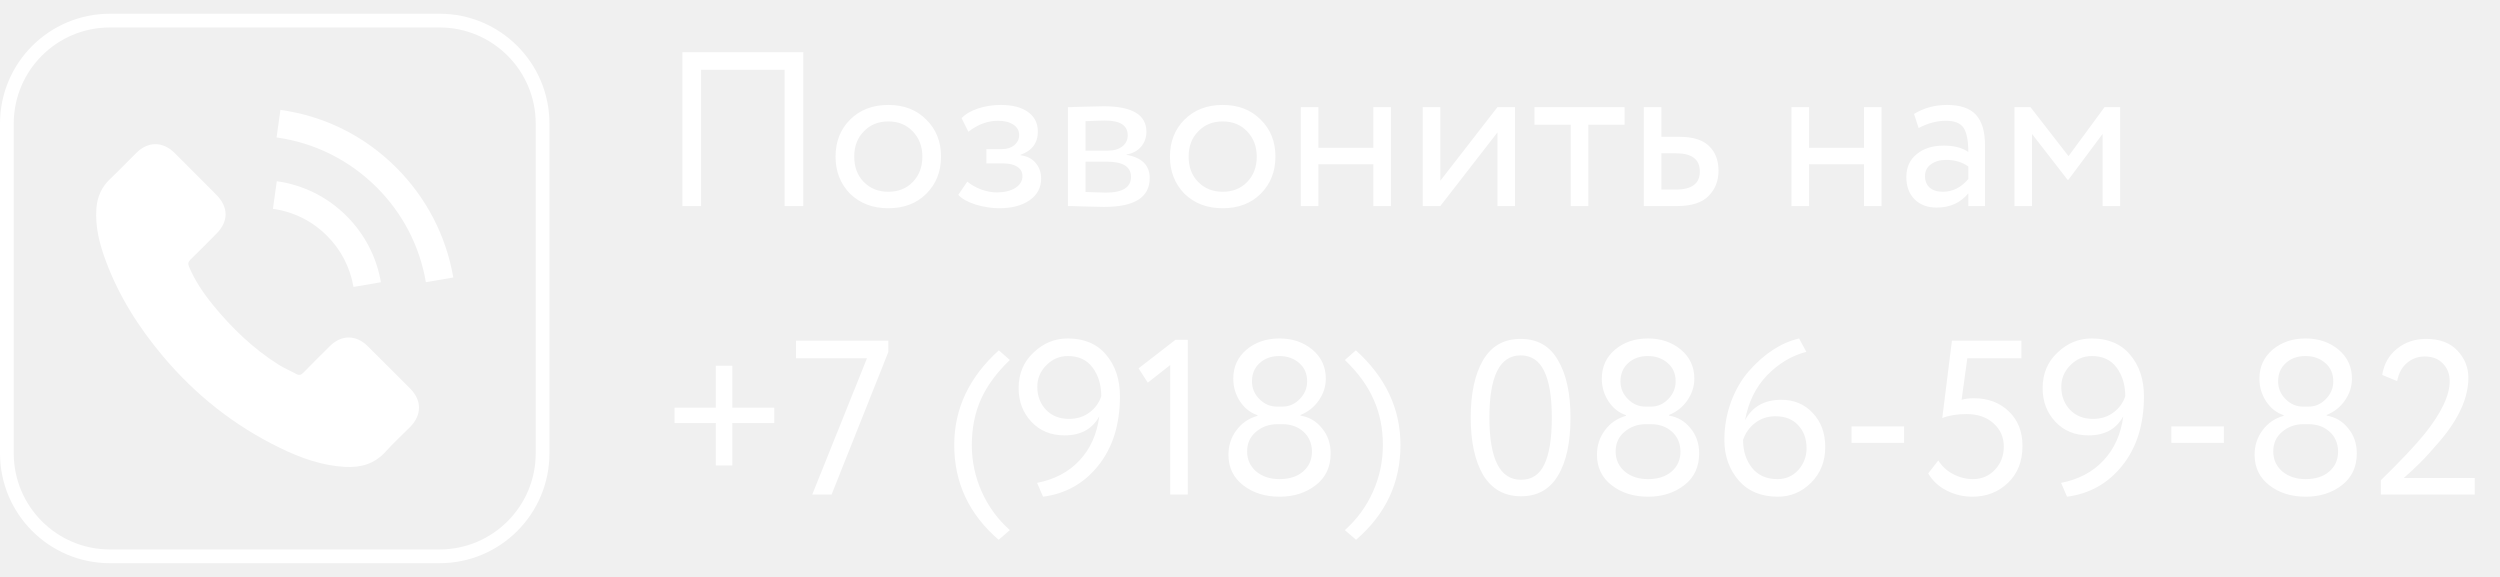
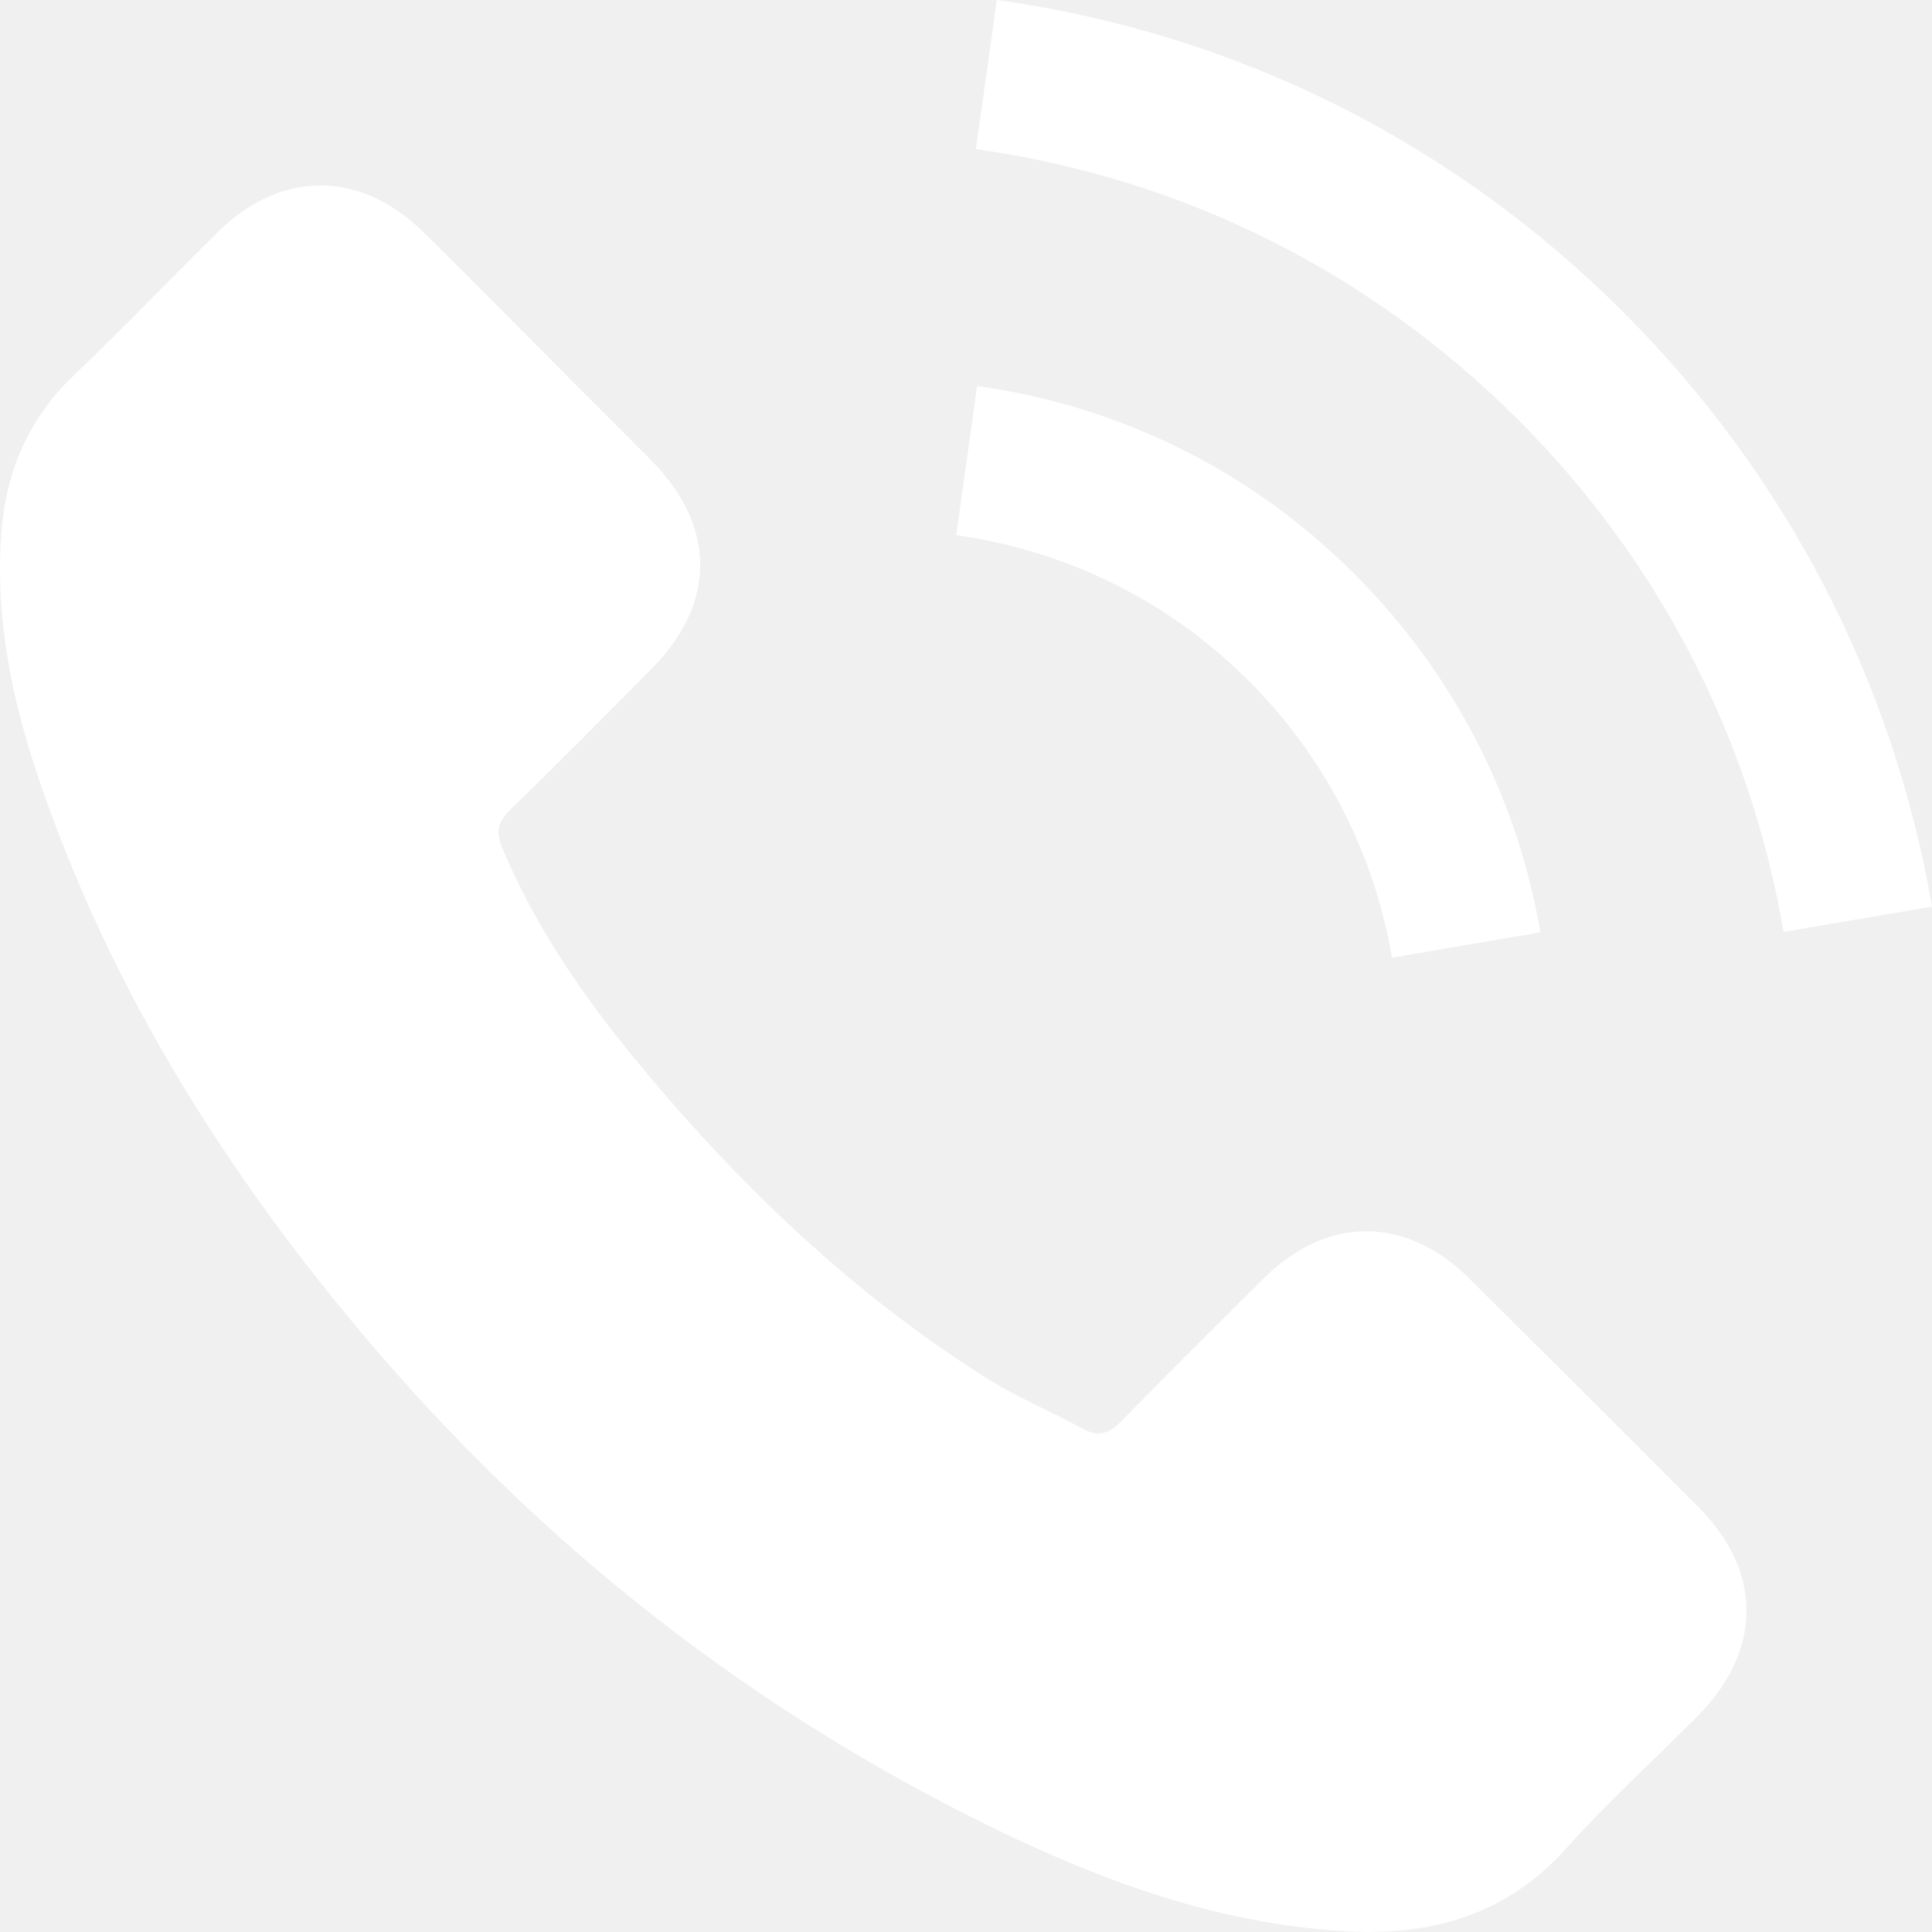
- <svg xmlns="http://www.w3.org/2000/svg" width="182" height="42" viewBox="0 0 182 42" fill="none">
-   <path d="M26.767 25.199C25.918 24.36 24.857 24.36 24.013 25.199C23.369 25.837 22.725 26.476 22.092 27.125C21.919 27.303 21.773 27.341 21.562 27.222C21.145 26.995 20.702 26.811 20.302 26.562C18.435 25.388 16.871 23.878 15.486 22.18C14.799 21.336 14.188 20.432 13.76 19.415C13.674 19.209 13.69 19.074 13.858 18.906C14.502 18.284 15.129 17.646 15.762 17.007C16.644 16.12 16.644 15.081 15.757 14.188C15.254 13.68 14.75 13.182 14.247 12.674C13.728 12.154 13.214 11.629 12.689 11.115C11.84 10.287 10.779 10.287 9.935 11.121C9.286 11.759 8.664 12.414 8.004 13.041C7.392 13.62 7.084 14.329 7.019 15.157C6.916 16.504 7.246 17.776 7.711 19.015C8.664 21.579 10.114 23.857 11.872 25.945C14.247 28.77 17.082 31.004 20.399 32.616C21.892 33.341 23.44 33.899 25.122 33.991C26.28 34.056 27.286 33.763 28.093 32.86C28.644 32.243 29.267 31.68 29.851 31.091C30.717 30.214 30.722 29.154 29.862 28.288C28.834 27.255 27.8 26.227 26.767 25.199Z" fill="white" />
-   <path d="M25.734 20.888L27.73 20.547C27.417 18.713 26.551 17.052 25.236 15.732C23.846 14.341 22.087 13.465 20.15 13.194L19.869 15.202C21.368 15.413 22.731 16.089 23.808 17.166C24.825 18.183 25.49 19.471 25.734 20.888Z" fill="white" />
-   <path d="M28.856 12.209C26.551 9.904 23.634 8.449 20.415 8L20.134 10.007C22.915 10.397 25.436 11.658 27.427 13.643C29.316 15.531 30.555 17.917 31.003 20.541L33 20.201C32.475 17.16 31.041 14.401 28.856 12.209Z" fill="white" />
-   <rect x="0.5" y="1.5" width="39" height="39" rx="7.5" stroke="white" />
-   <path d="M58.48 15H57.12V5.08H51.04V15H49.68V3.8H58.48V15ZM61.884 14.104C61.18 13.379 60.828 12.477 60.828 11.4C60.828 10.312 61.18 9.416 61.884 8.712C62.599 7.997 63.527 7.64 64.668 7.64C65.81 7.64 66.732 7.997 67.436 8.712C68.151 9.416 68.508 10.312 68.508 11.4C68.508 12.488 68.151 13.389 67.436 14.104C66.732 14.808 65.81 15.16 64.668 15.16C63.538 15.16 62.61 14.808 61.884 14.104ZM62.892 9.56C62.423 10.029 62.188 10.643 62.188 11.4C62.188 12.157 62.418 12.771 62.876 13.24C63.346 13.72 63.943 13.96 64.668 13.96C65.394 13.96 65.986 13.725 66.444 13.256C66.914 12.776 67.148 12.157 67.148 11.4C67.148 10.664 66.914 10.051 66.444 9.56C65.986 9.08 65.394 8.84 64.668 8.84C63.943 8.84 63.351 9.08 62.892 9.56ZM72.739 15.16C72.195 15.16 71.619 15.069 71.011 14.888C70.424 14.696 70.008 14.461 69.763 14.184L70.419 13.224C70.707 13.459 71.049 13.651 71.443 13.8C71.849 13.939 72.216 14.008 72.547 14.008C73.102 14.008 73.555 13.901 73.907 13.688C74.259 13.464 74.435 13.176 74.435 12.824C74.435 12.525 74.307 12.296 74.051 12.136C73.806 11.976 73.465 11.896 73.027 11.896H71.811V10.856H72.947C73.31 10.856 73.609 10.76 73.843 10.568C74.078 10.365 74.195 10.12 74.195 9.832C74.195 9.512 74.056 9.261 73.779 9.08C73.502 8.888 73.129 8.792 72.659 8.792C71.902 8.792 71.182 9.059 70.499 9.592L70.003 8.6C70.291 8.301 70.691 8.067 71.203 7.896C71.726 7.725 72.275 7.64 72.851 7.64C73.704 7.64 74.366 7.811 74.835 8.152C75.315 8.493 75.555 8.968 75.555 9.576C75.555 10.408 75.134 10.973 74.291 11.272V11.304C74.76 11.357 75.129 11.544 75.395 11.864C75.662 12.173 75.795 12.552 75.795 13C75.795 13.661 75.513 14.189 74.947 14.584C74.392 14.968 73.656 15.16 72.739 15.16ZM77.746 15V7.8C77.799 7.8 77.874 7.8 77.97 7.8C78.066 7.789 78.204 7.784 78.386 7.784C78.567 7.773 78.732 7.768 78.882 7.768C79.671 7.747 80.162 7.736 80.354 7.736C82.423 7.736 83.458 8.355 83.458 9.592C83.458 10.019 83.324 10.387 83.058 10.696C82.791 10.995 82.444 11.176 82.018 11.24V11.272C83.138 11.475 83.698 12.04 83.698 12.968C83.698 14.365 82.594 15.064 80.386 15.064C80.279 15.064 79.81 15.053 78.978 15.032C78.818 15.032 78.642 15.027 78.45 15.016C78.258 15.016 78.108 15.011 78.002 15C77.895 15 77.81 15 77.746 15ZM80.562 11.768H79.026V13.976C79.794 14.008 80.284 14.024 80.498 14.024C81.724 14.024 82.338 13.64 82.338 12.872C82.338 12.136 81.746 11.768 80.562 11.768ZM80.45 8.776C80.14 8.776 79.666 8.792 79.026 8.824V10.968H80.642C81.079 10.968 81.431 10.867 81.698 10.664C81.964 10.461 82.098 10.189 82.098 9.848C82.098 9.133 81.548 8.776 80.45 8.776ZM86.228 14.104C85.524 13.379 85.172 12.477 85.172 11.4C85.172 10.312 85.524 9.416 86.228 8.712C86.943 7.997 87.871 7.64 89.012 7.64C90.153 7.64 91.076 7.997 91.78 8.712C92.495 9.416 92.852 10.312 92.852 11.4C92.852 12.488 92.495 13.389 91.78 14.104C91.076 14.808 90.153 15.16 89.012 15.16C87.881 15.16 86.953 14.808 86.228 14.104ZM87.236 9.56C86.767 10.029 86.532 10.643 86.532 11.4C86.532 12.157 86.761 12.771 87.22 13.24C87.689 13.72 88.287 13.96 89.012 13.96C89.737 13.96 90.329 13.725 90.788 13.256C91.257 12.776 91.492 12.157 91.492 11.4C91.492 10.664 91.257 10.051 90.788 9.56C90.329 9.08 89.737 8.84 89.012 8.84C88.287 8.84 87.695 9.08 87.236 9.56ZM101.259 15H99.979V11.96H95.979V15H94.699V7.8H95.979V10.76H99.979V7.8H101.259V15ZM109.014 9.64L104.854 15H103.574V7.8H104.854V13.16L109.014 7.8H110.294V15H109.014V9.64ZM114.349 9.08H111.709V7.8H118.269V9.08H115.629V15H114.349V9.08ZM122.1 15H119.668V7.8H120.948V9.96H122.26C123.241 9.96 123.961 10.184 124.42 10.632C124.878 11.069 125.108 11.672 125.108 12.44C125.108 13.165 124.868 13.773 124.388 14.264C123.908 14.755 123.145 15 122.1 15ZM122.02 11.16H120.948V13.8H122.004C123.166 13.8 123.748 13.363 123.748 12.488C123.748 11.603 123.172 11.16 122.02 11.16ZM136.978 15H135.698V11.96H131.698V15H130.418V7.8H131.698V10.76H135.698V7.8H136.978V15ZM139.677 9.32L139.341 8.296C140.055 7.859 140.855 7.64 141.741 7.64C142.711 7.64 143.415 7.88 143.853 8.36C144.29 8.84 144.509 9.581 144.509 10.584V15H143.293V14.072C142.727 14.765 141.959 15.112 140.989 15.112C140.327 15.112 139.794 14.915 139.389 14.52C138.983 14.115 138.781 13.571 138.781 12.888C138.781 12.184 139.031 11.629 139.533 11.224C140.034 10.808 140.69 10.6 141.501 10.6C142.258 10.6 142.855 10.755 143.293 11.064C143.293 10.253 143.181 9.672 142.957 9.32C142.733 8.968 142.301 8.792 141.661 8.792C141.01 8.792 140.349 8.968 139.677 9.32ZM141.437 13.96C142.151 13.96 142.77 13.651 143.293 13.032V12.12C142.845 11.8 142.306 11.64 141.677 11.64C141.239 11.64 140.871 11.747 140.573 11.96C140.285 12.163 140.141 12.451 140.141 12.824C140.141 13.176 140.253 13.453 140.477 13.656C140.711 13.859 141.031 13.96 141.437 13.96ZM147.932 15H146.652V7.8H147.82L150.588 11.368L153.212 7.8H154.348V15H153.068V9.752L150.572 13.096H150.524L147.932 9.752V15ZM52.112 30.8H49.104V29.68H52.112V26.624H53.312V29.68H56.368V30.8H53.312V33.888H52.112V30.8ZM63.117 26.08H57.949V24.8H64.669V25.632L60.541 36H59.133L63.117 26.08ZM73.516 38.592L72.7 39.296C70.546 37.44 69.468 35.141 69.468 32.4C69.468 29.755 70.551 27.456 72.716 25.504L73.516 26.208C72.556 27.125 71.852 28.085 71.404 29.088C70.967 30.08 70.748 31.184 70.748 32.4C70.748 33.584 70.988 34.715 71.468 35.792C71.948 36.869 72.631 37.803 73.516 38.592ZM81.532 28.848C81.532 30.907 81.004 32.592 79.948 33.904C78.913 35.195 77.574 35.947 75.932 36.16L75.5 35.152C76.769 34.907 77.798 34.363 78.588 33.52C79.377 32.677 79.857 31.605 80.028 30.304C79.526 31.232 78.684 31.696 77.5 31.696C76.518 31.696 75.718 31.371 75.1 30.72C74.47 30.059 74.156 29.237 74.156 28.256C74.156 27.2 74.518 26.336 75.244 25.664C75.958 24.981 76.785 24.64 77.724 24.64C78.929 24.64 79.862 25.035 80.524 25.824C81.196 26.613 81.532 27.621 81.532 28.848ZM80.172 28.848C80.172 28.027 79.964 27.333 79.548 26.768C79.132 26.203 78.529 25.92 77.74 25.92C77.132 25.92 76.609 26.144 76.172 26.592C75.734 27.029 75.516 27.552 75.516 28.16C75.516 28.821 75.724 29.376 76.14 29.824C76.566 30.272 77.126 30.496 77.82 30.496C78.396 30.496 78.892 30.341 79.308 30.032C79.724 29.723 80.012 29.328 80.172 28.848ZM83.56 27.856L82.888 26.816L85.576 24.736H86.472V36H85.192V26.576L83.56 27.856ZM92.951 29.6H93.367C93.847 29.6 94.263 29.419 94.615 29.056C94.977 28.693 95.159 28.261 95.159 27.76C95.159 27.205 94.967 26.763 94.583 26.432C94.199 26.091 93.713 25.92 93.127 25.92C92.551 25.92 92.076 26.091 91.703 26.432C91.329 26.773 91.143 27.216 91.143 27.76C91.143 28.261 91.324 28.693 91.687 29.056C92.049 29.419 92.471 29.6 92.951 29.6ZM93.351 30.88H92.999C92.391 30.88 91.868 31.067 91.431 31.44C91.004 31.803 90.791 32.277 90.791 32.864C90.791 33.451 91.009 33.936 91.447 34.32C91.895 34.693 92.46 34.88 93.143 34.88C93.857 34.88 94.428 34.699 94.855 34.336C95.292 33.963 95.511 33.472 95.511 32.864C95.5 32.267 95.292 31.787 94.887 31.424C94.481 31.061 93.969 30.88 93.351 30.88ZM89.431 33.104C89.431 32.432 89.623 31.84 90.007 31.328C90.391 30.805 90.903 30.453 91.543 30.272V30.224C91.031 30.053 90.609 29.723 90.279 29.232C89.948 28.731 89.783 28.176 89.783 27.568C89.783 26.704 90.103 26 90.743 25.456C91.393 24.912 92.193 24.64 93.143 24.64C94.092 24.64 94.892 24.912 95.543 25.456C96.193 26 96.519 26.704 96.519 27.568C96.519 28.133 96.348 28.661 96.007 29.152C95.676 29.632 95.233 29.984 94.679 30.208V30.256C95.319 30.363 95.841 30.672 96.247 31.184C96.663 31.685 96.871 32.293 96.871 33.008C96.871 33.989 96.513 34.757 95.799 35.312C95.073 35.877 94.193 36.16 93.159 36.16C92.103 36.16 91.217 35.883 90.503 35.328C89.788 34.773 89.431 34.032 89.431 33.104ZM98.722 39.296L97.906 38.592C98.792 37.803 99.474 36.869 99.954 35.792C100.434 34.715 100.674 33.584 100.674 32.4C100.674 31.184 100.45 30.08 100.002 29.088C99.565 28.085 98.866 27.125 97.906 26.208L98.706 25.504C100.872 27.456 101.954 29.755 101.954 32.4C101.954 35.141 100.877 37.44 98.722 39.296ZM114.332 30.4C114.332 32.213 114.028 33.621 113.42 34.624C112.822 35.627 111.926 36.128 110.732 36.128C109.526 36.128 108.609 35.616 107.98 34.592C107.372 33.557 107.068 32.16 107.068 30.4C107.068 28.651 107.366 27.259 107.964 26.224C108.572 25.189 109.484 24.672 110.7 24.672C111.926 24.672 112.833 25.189 113.42 26.224C114.028 27.248 114.332 28.64 114.332 30.4ZM110.732 34.928C111.51 34.928 112.076 34.555 112.428 33.808C112.79 33.061 112.972 31.925 112.972 30.4C112.972 28.885 112.785 27.755 112.412 27.008C112.049 26.251 111.478 25.872 110.7 25.872C109.185 25.872 108.428 27.381 108.428 30.4C108.428 33.419 109.196 34.928 110.732 34.928ZM119.779 29.6H120.195C120.675 29.6 121.091 29.419 121.443 29.056C121.805 28.693 121.987 28.261 121.987 27.76C121.987 27.205 121.795 26.763 121.411 26.432C121.027 26.091 120.541 25.92 119.955 25.92C119.379 25.92 118.904 26.091 118.531 26.432C118.157 26.773 117.971 27.216 117.971 27.76C117.971 28.261 118.152 28.693 118.515 29.056C118.877 29.419 119.299 29.6 119.779 29.6ZM120.179 30.88H119.827C119.219 30.88 118.696 31.067 118.259 31.44C117.832 31.803 117.619 32.277 117.619 32.864C117.619 33.451 117.837 33.936 118.275 34.32C118.723 34.693 119.288 34.88 119.971 34.88C120.685 34.88 121.256 34.699 121.683 34.336C122.12 33.963 122.339 33.472 122.339 32.864C122.328 32.267 122.12 31.787 121.715 31.424C121.309 31.061 120.797 30.88 120.179 30.88ZM116.259 33.104C116.259 32.432 116.451 31.84 116.835 31.328C117.219 30.805 117.731 30.453 118.371 30.272V30.224C117.859 30.053 117.437 29.723 117.107 29.232C116.776 28.731 116.611 28.176 116.611 27.568C116.611 26.704 116.931 26 117.571 25.456C118.221 24.912 119.021 24.64 119.971 24.64C120.92 24.64 121.72 24.912 122.371 25.456C123.021 26 123.347 26.704 123.347 27.568C123.347 28.133 123.176 28.661 122.835 29.152C122.504 29.632 122.061 29.984 121.507 30.208V30.256C122.147 30.363 122.669 30.672 123.075 31.184C123.491 31.685 123.699 32.293 123.699 33.008C123.699 33.989 123.341 34.757 122.627 35.312C121.901 35.877 121.021 36.16 119.987 36.16C118.931 36.16 118.045 35.883 117.331 35.328C116.616 34.773 116.259 34.032 116.259 33.104ZM125.534 32.032C125.534 31.072 125.694 30.149 126.014 29.264C126.345 28.379 126.782 27.627 127.326 27.008C128.446 25.739 129.662 24.949 130.974 24.64L131.502 25.616C130.446 25.883 129.492 26.453 128.638 27.328C127.817 28.181 127.284 29.269 127.038 30.592C127.572 29.6 128.452 29.104 129.678 29.104C130.606 29.104 131.369 29.424 131.966 30.064C132.574 30.704 132.878 31.531 132.878 32.544C132.878 33.589 132.532 34.459 131.838 35.152C131.156 35.824 130.35 36.16 129.422 36.16C128.217 36.16 127.268 35.765 126.574 34.976C125.881 34.165 125.534 33.184 125.534 32.032ZM126.894 32.032C126.894 32.832 127.113 33.509 127.55 34.064C127.988 34.608 128.606 34.88 129.406 34.88C130.004 34.88 130.505 34.661 130.91 34.224C131.316 33.765 131.518 33.237 131.518 32.64C131.518 31.947 131.316 31.387 130.91 30.96C130.516 30.523 129.961 30.304 129.246 30.304C128.681 30.304 128.185 30.469 127.758 30.8C127.342 31.131 127.054 31.541 126.894 32.032ZM138.618 32.24H134.794V31.04H138.618V32.24ZM141.397 30.432L142.101 24.8H147.157V26.08H143.221L142.805 29.104C143.061 29.029 143.359 28.992 143.701 28.992C144.735 28.992 145.583 29.312 146.245 29.952C146.906 30.581 147.237 31.419 147.237 32.464C147.237 33.584 146.885 34.48 146.181 35.152C145.477 35.824 144.613 36.16 143.589 36.16C142.927 36.16 142.303 36.011 141.717 35.712C141.13 35.413 140.682 34.997 140.373 34.464L141.109 33.52C141.365 33.936 141.722 34.267 142.181 34.512C142.65 34.757 143.13 34.88 143.621 34.88C144.261 34.88 144.794 34.656 145.221 34.208C145.658 33.749 145.877 33.184 145.877 32.512C145.877 31.829 145.626 31.264 145.125 30.816C144.634 30.368 143.978 30.144 143.157 30.144C142.485 30.144 141.898 30.24 141.397 30.432ZM156.079 28.848C156.079 30.907 155.551 32.592 154.495 33.904C153.46 35.195 152.121 35.947 150.479 36.16L150.047 35.152C151.316 34.907 152.345 34.363 153.135 33.52C153.924 32.677 154.404 31.605 154.575 30.304C154.073 31.232 153.231 31.696 152.047 31.696C151.065 31.696 150.265 31.371 149.647 30.72C149.017 30.059 148.703 29.237 148.703 28.256C148.703 27.2 149.065 26.336 149.791 25.664C150.505 24.981 151.332 24.64 152.271 24.64C153.476 24.64 154.409 25.035 155.071 25.824C155.743 26.613 156.079 27.621 156.079 28.848ZM154.719 28.848C154.719 28.027 154.511 27.333 154.095 26.768C153.679 26.203 153.076 25.92 152.286 25.92C151.679 25.92 151.156 26.144 150.719 26.592C150.281 27.029 150.062 27.552 150.062 28.16C150.062 28.821 150.271 29.376 150.687 29.824C151.113 30.272 151.673 30.496 152.367 30.496C152.943 30.496 153.439 30.341 153.855 30.032C154.271 29.723 154.559 29.328 154.719 28.848ZM161.899 32.24H158.075V31.04H161.899V32.24ZM167.654 29.6H168.07C168.55 29.6 168.966 29.419 169.318 29.056C169.68 28.693 169.862 28.261 169.862 27.76C169.862 27.205 169.67 26.763 169.286 26.432C168.902 26.091 168.416 25.92 167.83 25.92C167.254 25.92 166.779 26.091 166.406 26.432C166.032 26.773 165.846 27.216 165.846 27.76C165.846 28.261 166.027 28.693 166.39 29.056C166.752 29.419 167.174 29.6 167.654 29.6ZM168.054 30.88H167.702C167.094 30.88 166.571 31.067 166.134 31.44C165.707 31.803 165.494 32.277 165.494 32.864C165.494 33.451 165.712 33.936 166.15 34.32C166.598 34.693 167.163 34.88 167.846 34.88C168.56 34.88 169.131 34.699 169.558 34.336C169.995 33.963 170.214 33.472 170.214 32.864C170.203 32.267 169.995 31.787 169.59 31.424C169.184 31.061 168.672 30.88 168.054 30.88ZM164.134 33.104C164.134 32.432 164.326 31.84 164.71 31.328C165.094 30.805 165.606 30.453 166.246 30.272V30.224C165.734 30.053 165.312 29.723 164.982 29.232C164.651 28.731 164.486 28.176 164.486 27.568C164.486 26.704 164.806 26 165.446 25.456C166.096 24.912 166.896 24.64 167.846 24.64C168.795 24.64 169.595 24.912 170.246 25.456C170.896 26 171.222 26.704 171.222 27.568C171.222 28.133 171.051 28.661 170.71 29.152C170.379 29.632 169.936 29.984 169.382 30.208V30.256C170.022 30.363 170.544 30.672 170.95 31.184C171.366 31.685 171.574 32.293 171.574 33.008C171.574 33.989 171.216 34.757 170.502 35.312C169.776 35.877 168.896 36.16 167.862 36.16C166.806 36.16 165.92 35.883 165.206 35.328C164.491 34.773 164.134 34.032 164.134 33.104ZM180.161 36H173.329V34.96C174.78 33.541 175.847 32.411 176.529 31.568C177.735 30.053 178.337 28.784 178.337 27.76C178.337 27.227 178.172 26.795 177.841 26.464C177.521 26.123 177.079 25.952 176.513 25.952C176.023 25.952 175.591 26.112 175.217 26.432C174.855 26.741 174.62 27.179 174.513 27.744L173.425 27.296C173.553 26.496 173.911 25.861 174.497 25.392C175.095 24.912 175.804 24.672 176.625 24.672C177.607 24.672 178.364 24.955 178.897 25.52C179.431 26.085 179.697 26.747 179.697 27.504C179.697 28.944 179.009 30.475 177.633 32.096C177.015 32.821 176.519 33.365 176.145 33.728C175.825 34.048 175.441 34.405 174.993 34.8H180.161V36Z" fill="white" />
+ <svg xmlns="http://www.w3.org/2000/svg" width="16" height="16" viewBox="0 0 16 16" fill="none">
+   <path d="M12.164 10.584C11.641 10.068 10.989 10.068 10.469 10.584C10.073 10.976 9.677 11.369 9.287 11.769C9.181 11.879 9.091 11.902 8.961 11.829C8.705 11.689 8.432 11.576 8.185 11.423C7.037 10.7 6.075 9.771 5.222 8.726C4.799 8.206 4.423 7.65 4.16 7.024C4.107 6.898 4.117 6.815 4.22 6.711C4.616 6.329 5.002 5.936 5.392 5.543C5.935 4.997 5.935 4.358 5.389 3.808C5.079 3.495 4.769 3.189 4.46 2.876C4.14 2.556 3.824 2.233 3.501 1.917C2.978 1.408 2.326 1.408 1.806 1.92C1.407 2.313 1.024 2.716 0.618 3.102C0.241 3.459 0.052 3.895 0.012 4.404C-0.052 5.233 0.151 6.016 0.438 6.778C1.024 8.356 1.916 9.758 2.998 11.043C4.46 12.781 6.204 14.156 8.245 15.148C9.164 15.594 10.117 15.937 11.152 15.994C11.864 16.034 12.484 15.854 12.98 15.298C13.319 14.919 13.702 14.572 14.062 14.209C14.595 13.67 14.598 13.017 14.069 12.485C13.436 11.849 12.8 11.216 12.164 10.584Z" fill="white" />
+   <path d="M11.528 7.931L12.757 7.721C12.564 6.593 12.031 5.57 11.222 4.758C10.366 3.902 9.284 3.363 8.092 3.197L7.919 4.432C8.841 4.562 9.681 4.978 10.343 5.64C10.969 6.266 11.379 7.059 11.528 7.931Z" fill="white" />
+   <path d="M13.449 2.59C12.031 1.172 10.236 0.276 8.255 0L8.082 1.235C9.794 1.475 11.345 2.251 12.57 3.473C13.732 4.635 14.495 6.103 14.771 7.718L16 7.508C15.677 5.637 14.794 3.939 13.449 2.59Z" fill="white" />
</svg>
